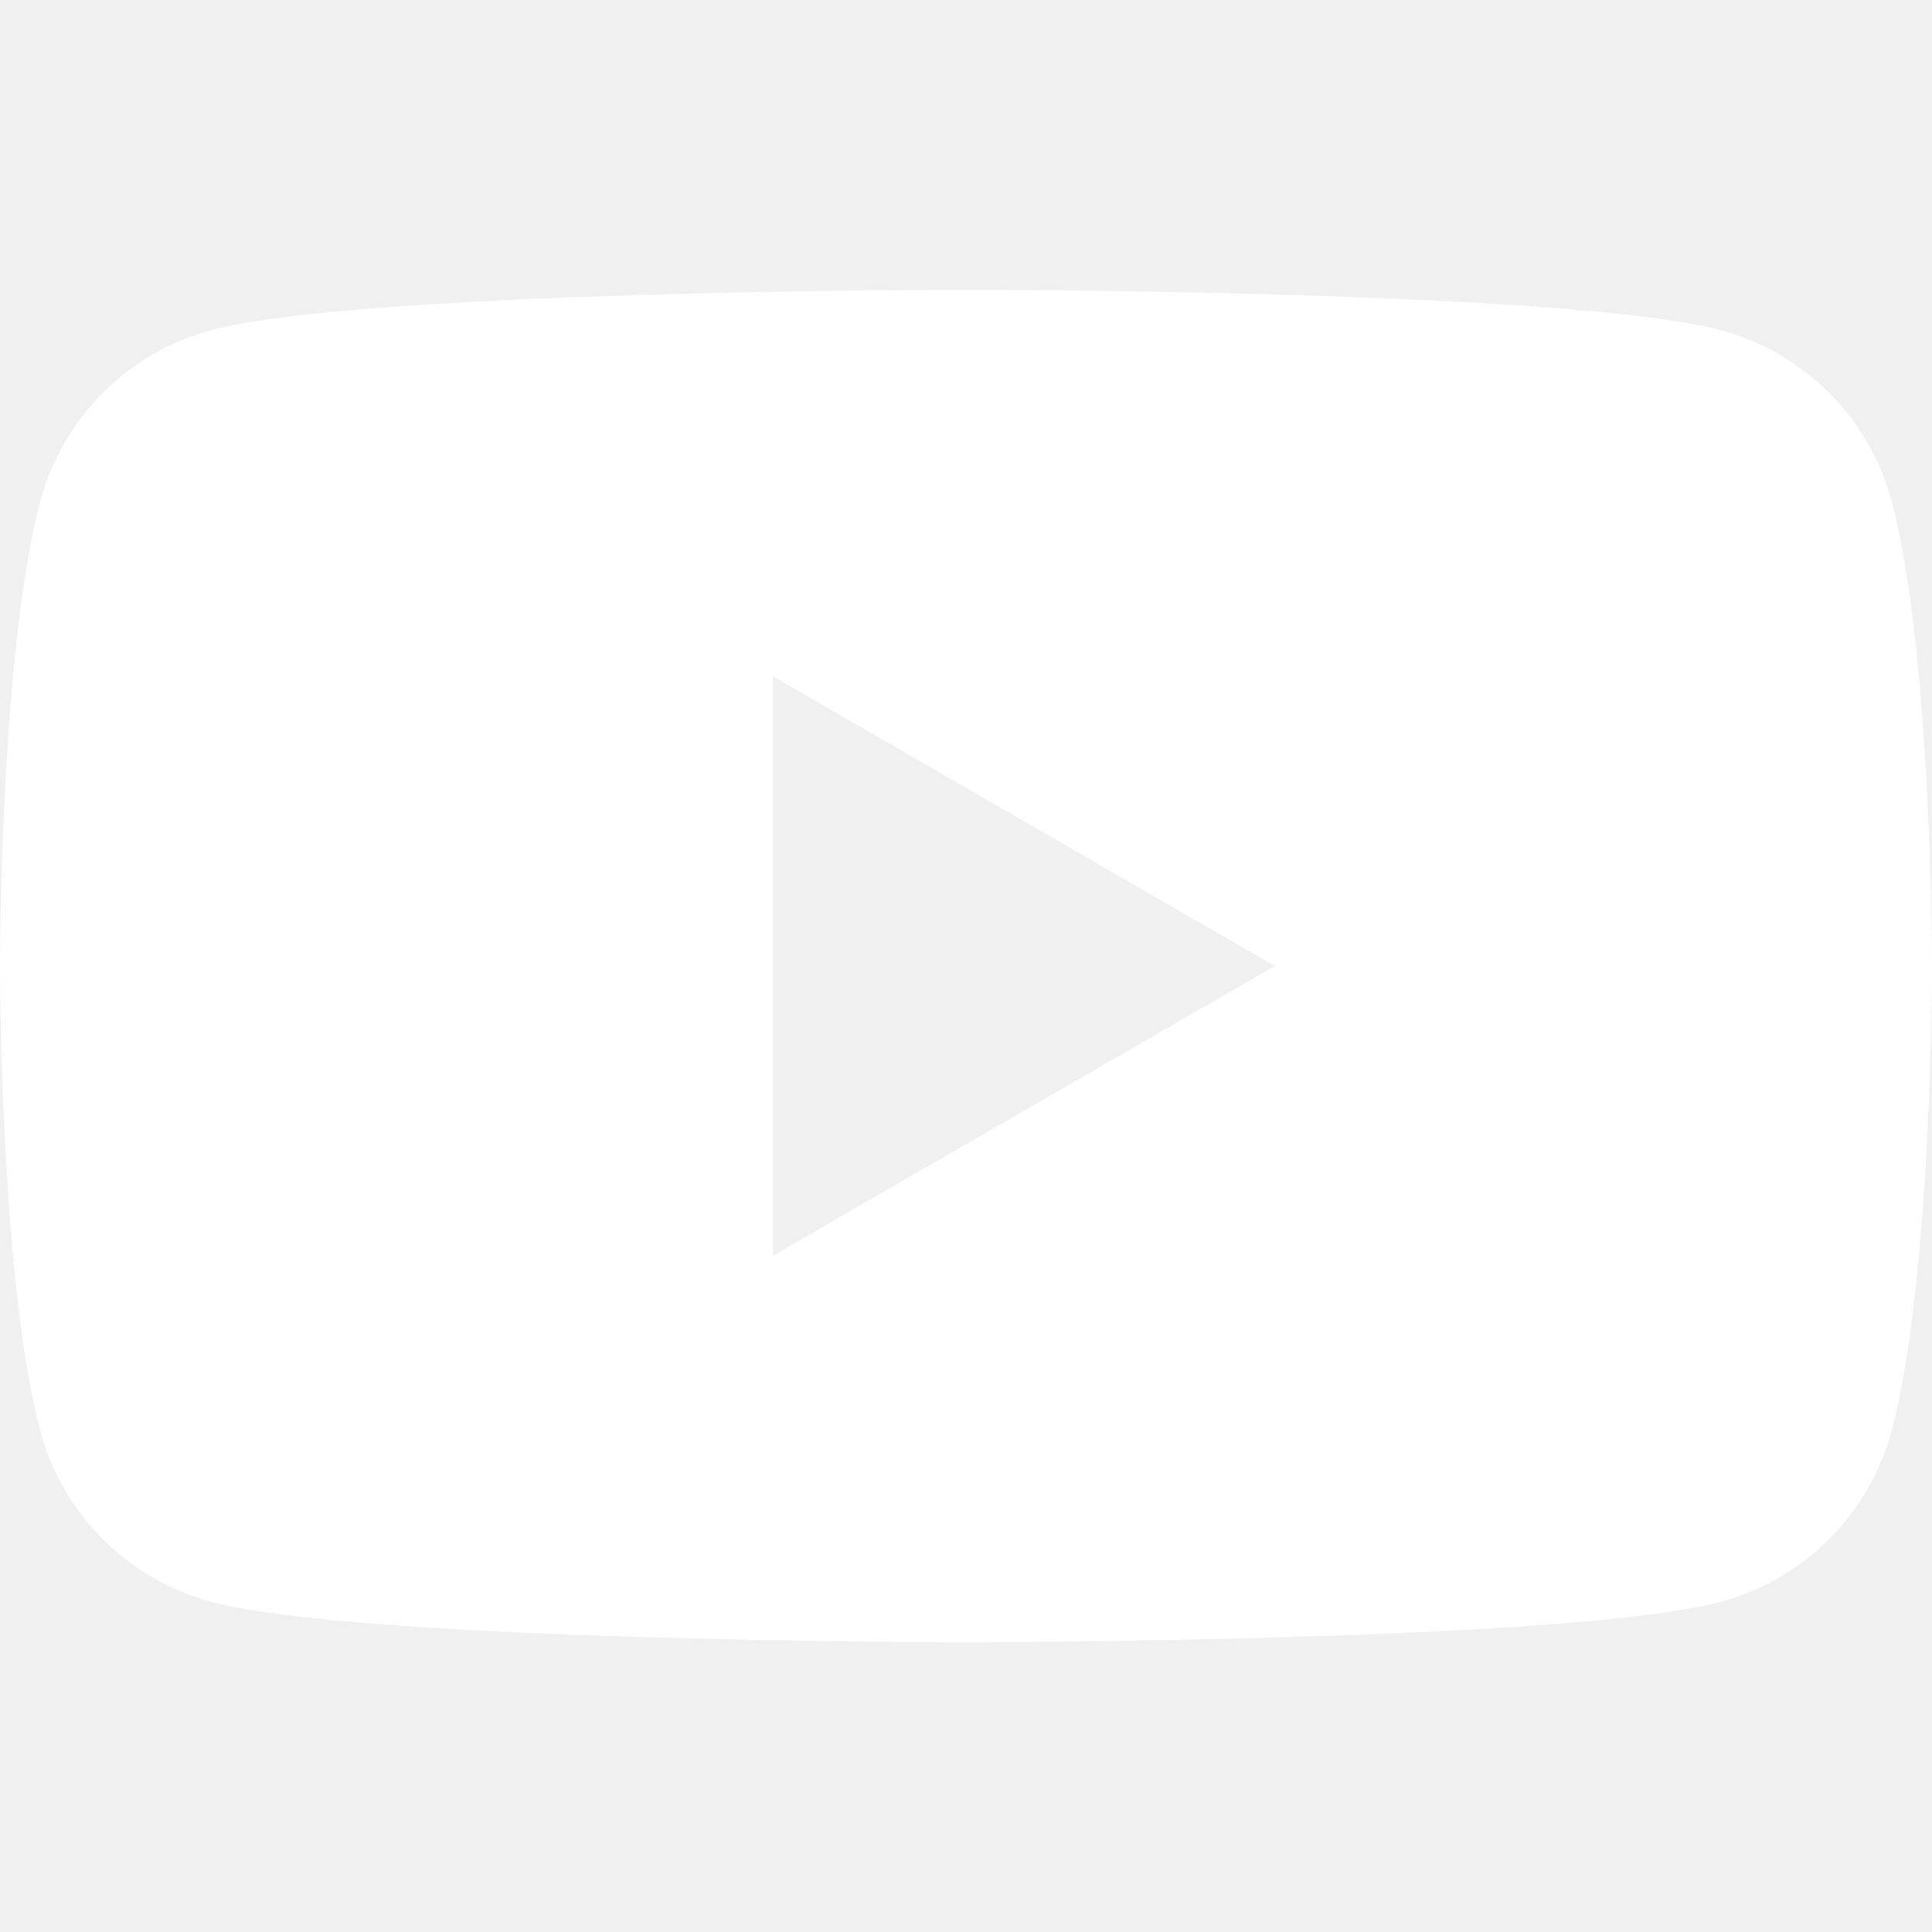
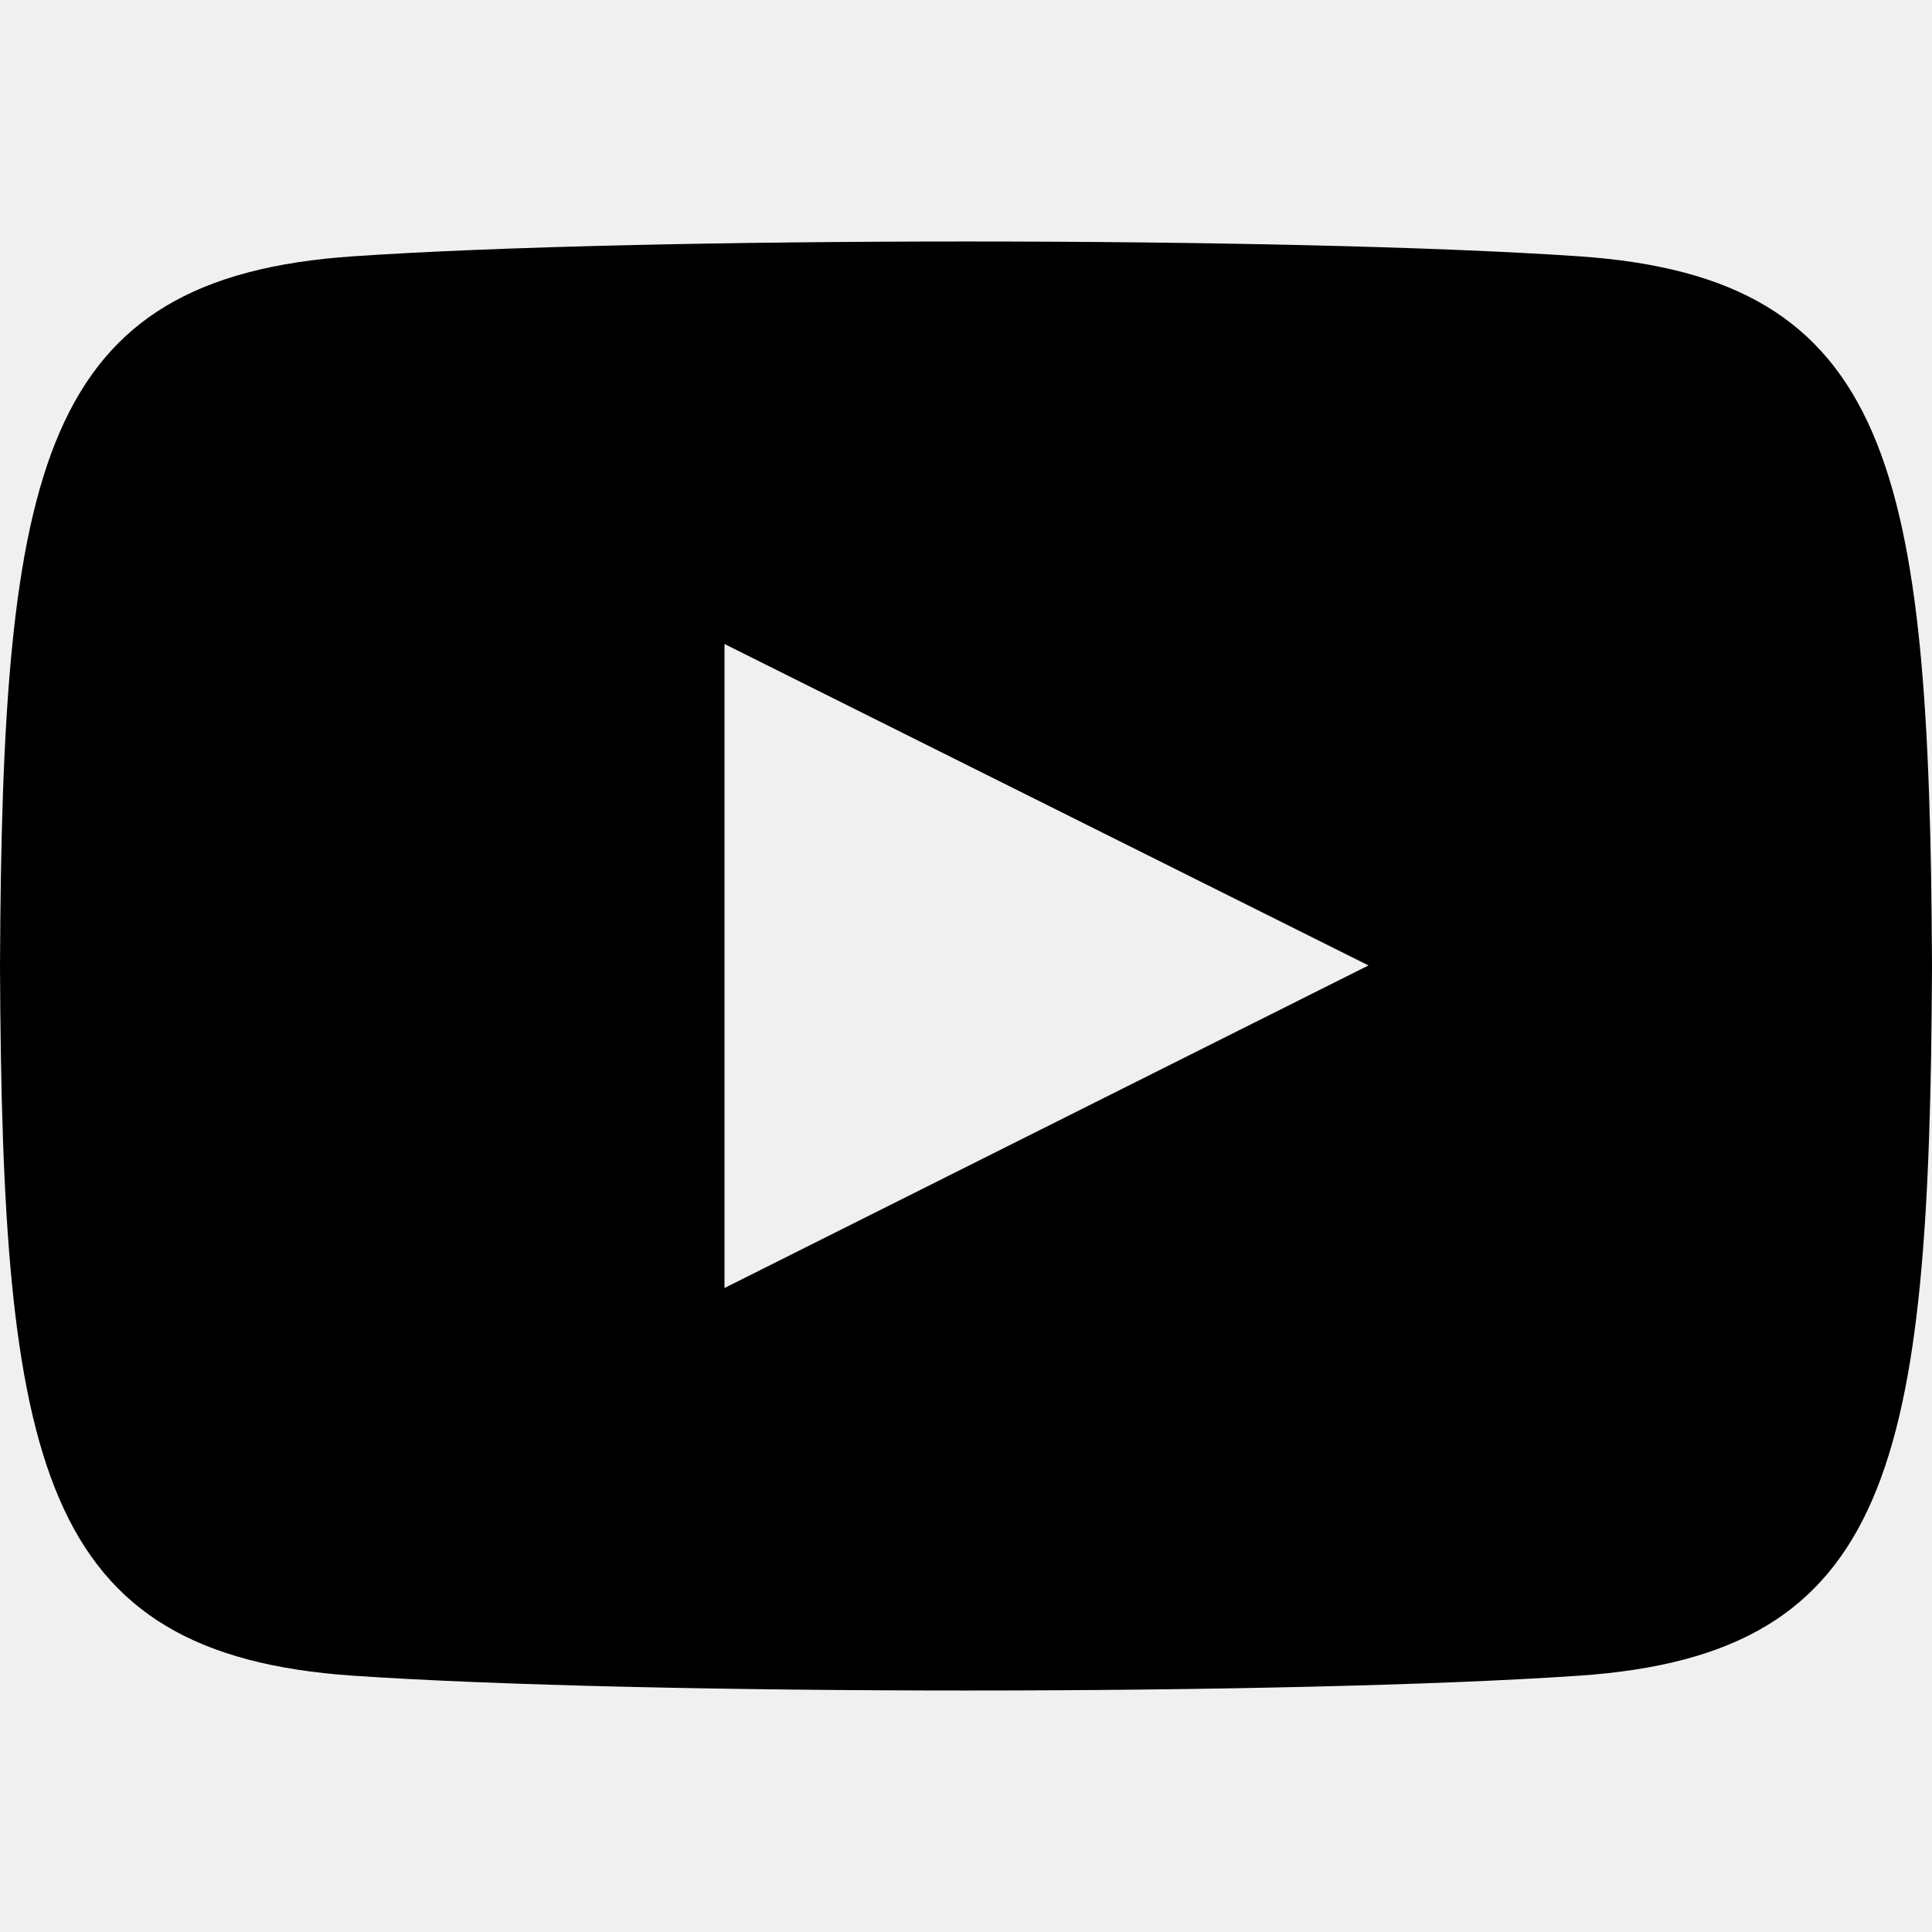
- <svg xmlns="http://www.w3.org/2000/svg" xmlns:xlink="http://www.w3.org/1999/xlink" width="24px" height="24px" viewBox="0 0 24 24" version="1.1">
-   <defs>
-     <polygon id="path-1" points="0 0 24 0 24 16.8 0 16.8" />
-   </defs>
-   <g id="Startseite" stroke="none" stroke-width="1" fill="none" fill-rule="evenodd">
-     <g id="XS_DKFZ_Startseite-2" transform="translate(-307, -8782)">
-       <g id="Group-42" transform="translate(0, 8654)">
-         <g id="Social-Media" transform="translate(83, 128)">
-           <g id="You-Tube" transform="translate(224, 0)">
-             <rect id="Rectangle-Copy-27" x="0" y="0" width="24" height="24" />
-             <g id="Group-3" transform="translate(0, 3.6)">
-               <mask id="mask-2" fill="white">
-                 <use xlink:href="#path-1" />
-               </mask>
-               <g id="Clip-2" />
-               <path d="M12.04,-2.06167702e-05 C12.053,-1.29181852e-06 12.069,2.7695609e-05 12.088,7.11767503e-05 L12.456,0.002 C14.11,0.011 19.784,0.075 21.377,0.502 C22.409,0.778 23.222,1.591 23.498,2.623 C23.97,4.381 23.998,7.934 24,8.358 L24,8.442 C23.998,8.866 23.97,12.418 23.498,14.177 C23.222,15.209 22.409,16.022 21.377,16.298 C19.704,16.747 13.533,16.794 12.239,16.799 L11.761,16.799 C11.083,16.797 9.067,16.782 7.061,16.705 L6.514,16.682 C4.883,16.609 3.34,16.49 2.623,16.298 C1.591,16.022 0.777,15.209 0.501,14.177 C0.046,12.475 0.004,9.093 0,8.492 L0,8.308 C0.004,7.707 0.046,4.325 0.501,2.623 C0.777,1.591 1.591,0.778 2.623,0.502 C3.34,0.309 4.883,0.191 6.514,0.118 L7.061,0.095 C8.885,0.025 10.717,0.006 11.544,0.002 L11.912,7.11767503e-05 C11.931,2.7695609e-05 11.947,-1.29181852e-06 11.96,-2.06167702e-05 Z M9.6,4.8 L9.6,12 L15.835,8.4 L9.6,4.8 Z" id="Combined-Shape" fill="#FFFFFF" mask="url(#mask-2)" />
-             </g>
-           </g>
-         </g>
-       </g>
-     </g>
-   </g>
+ <svg xmlns="http://www.w3.org/2000/svg" width="24" height="24" viewBox="0 0 24 24">
+   <path d="M19.615 3.184c-3.604-.246-11.631-.245-15.23 0-3.897.266-4.356 2.62-4.385 8.816.029 6.185.484 8.549 4.385 8.816 3.6.245 11.626.246 15.23 0 3.897-.266 4.356-2.62 4.385-8.816-.029-6.185-.484-8.549-4.385-8.816zm-10.615 12.816v-8l8 3.993-8 4.007z" />
</svg>
